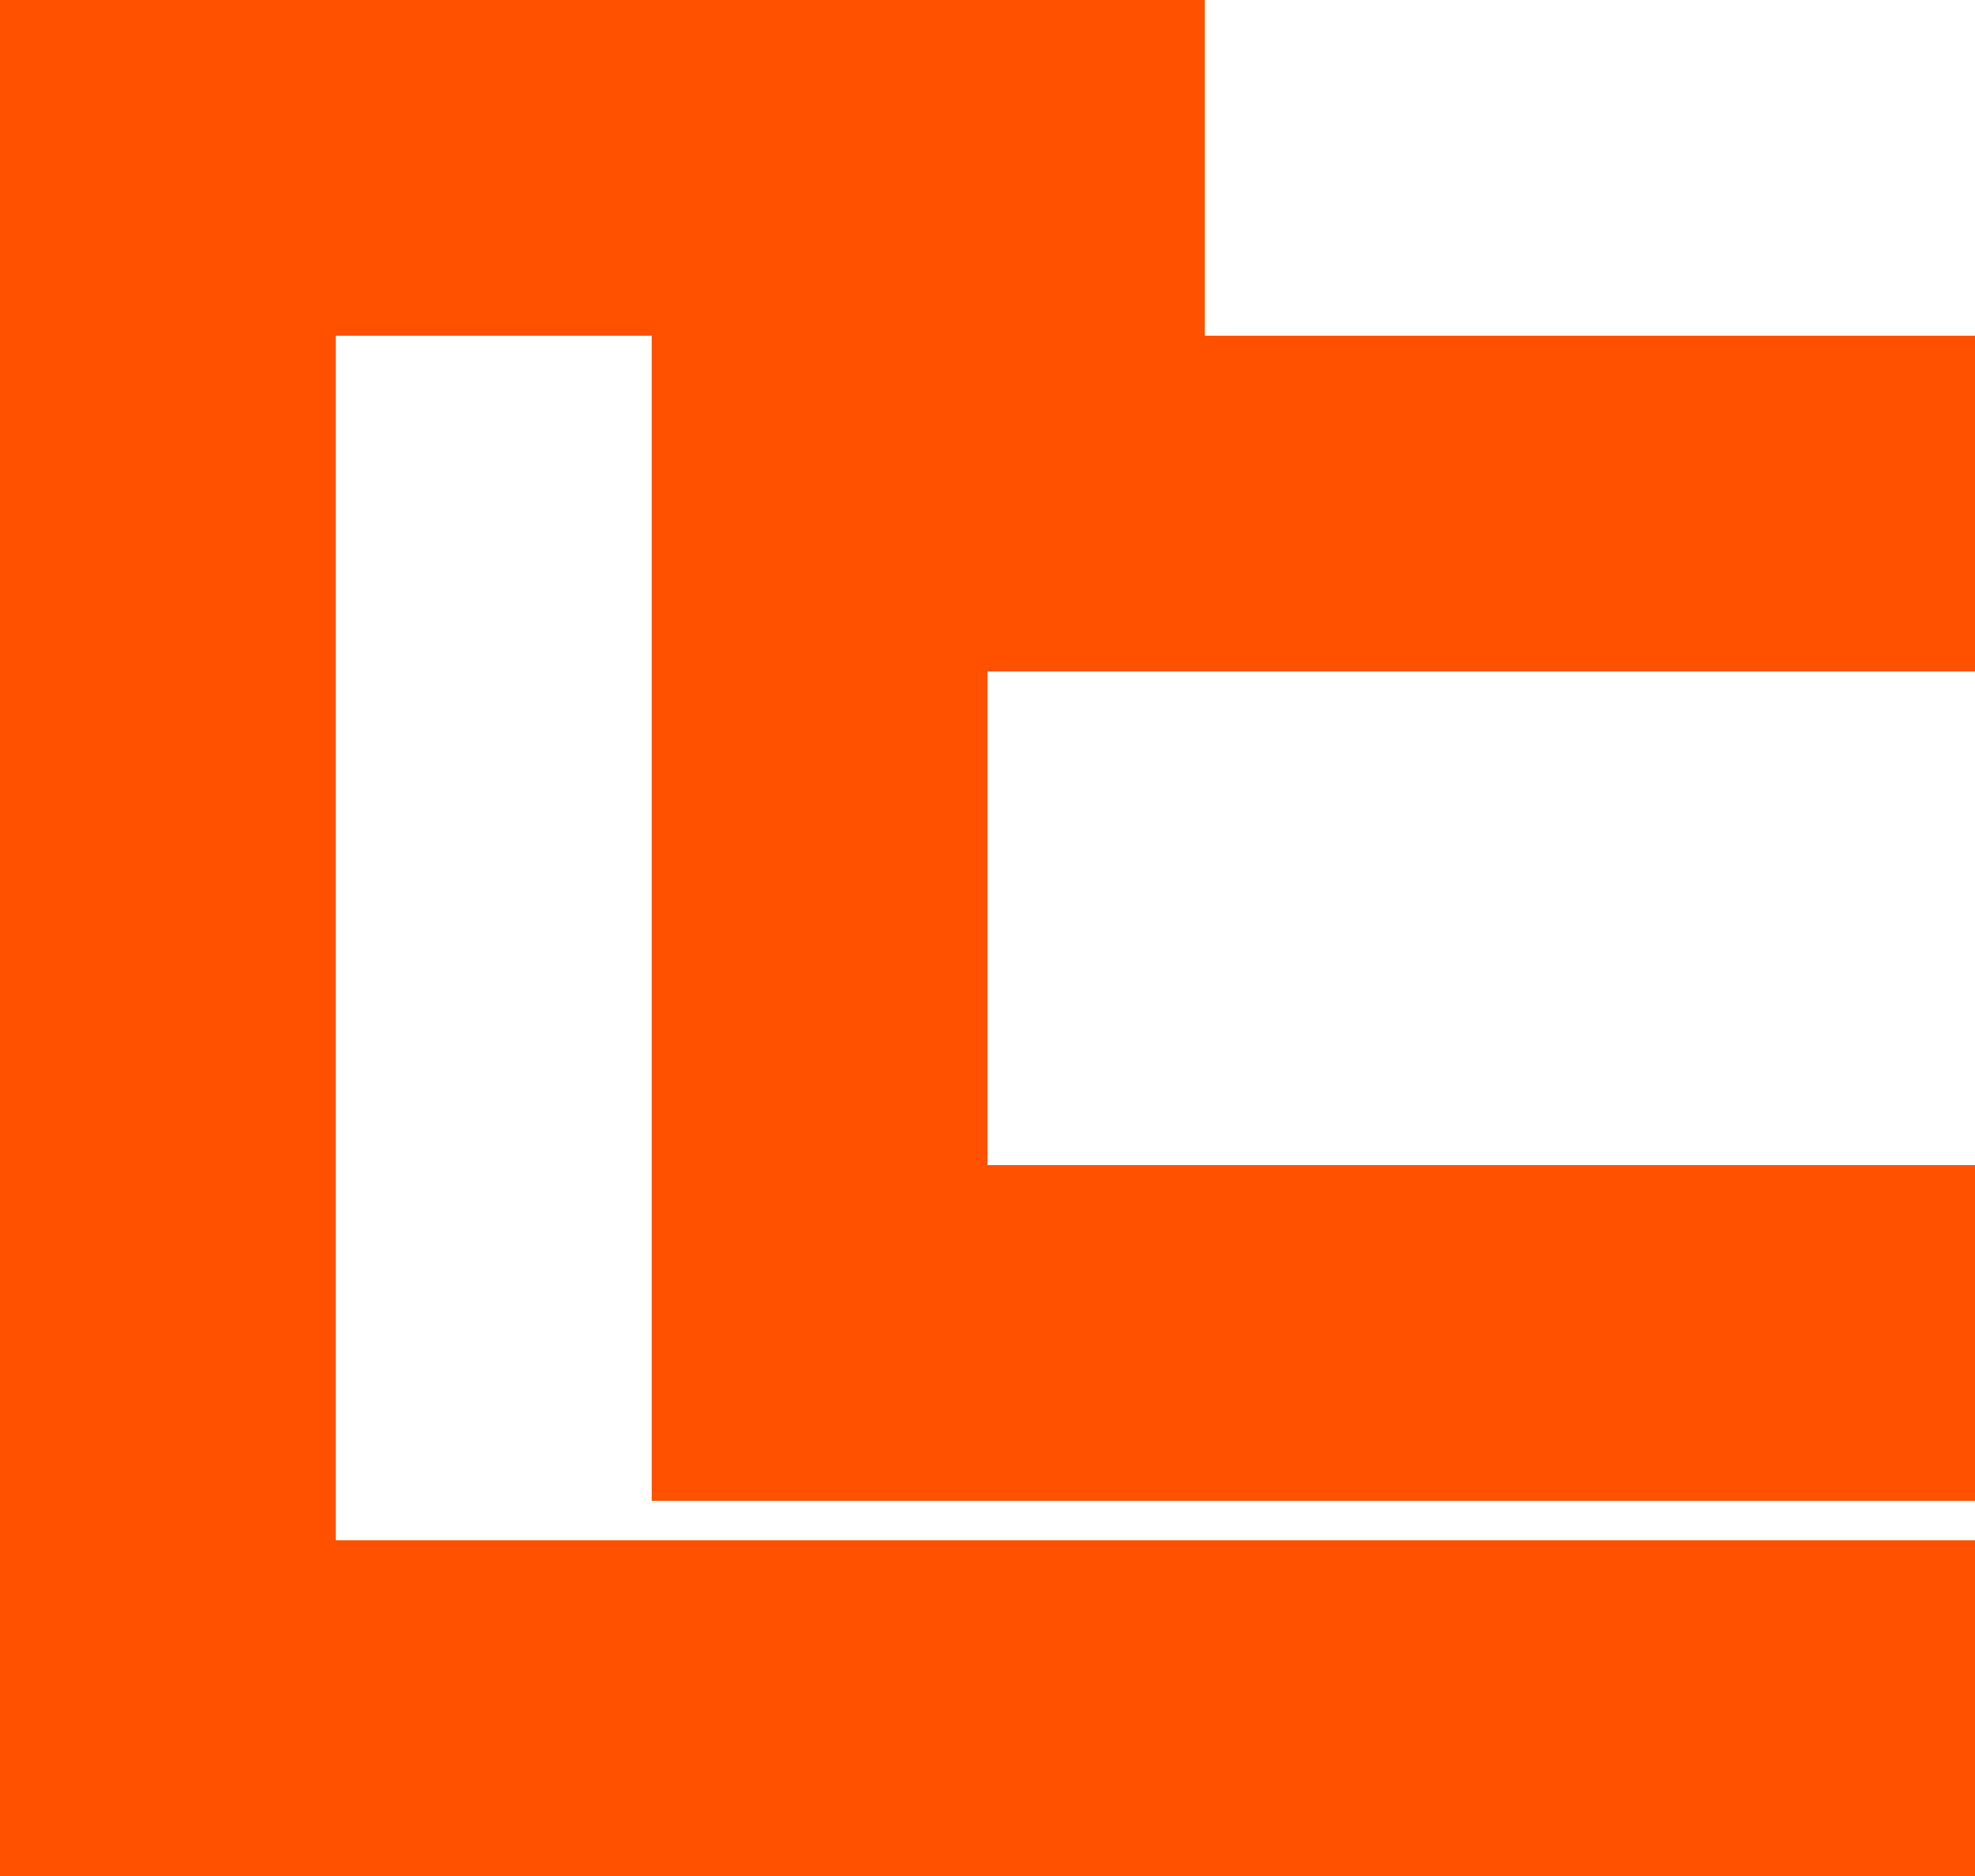
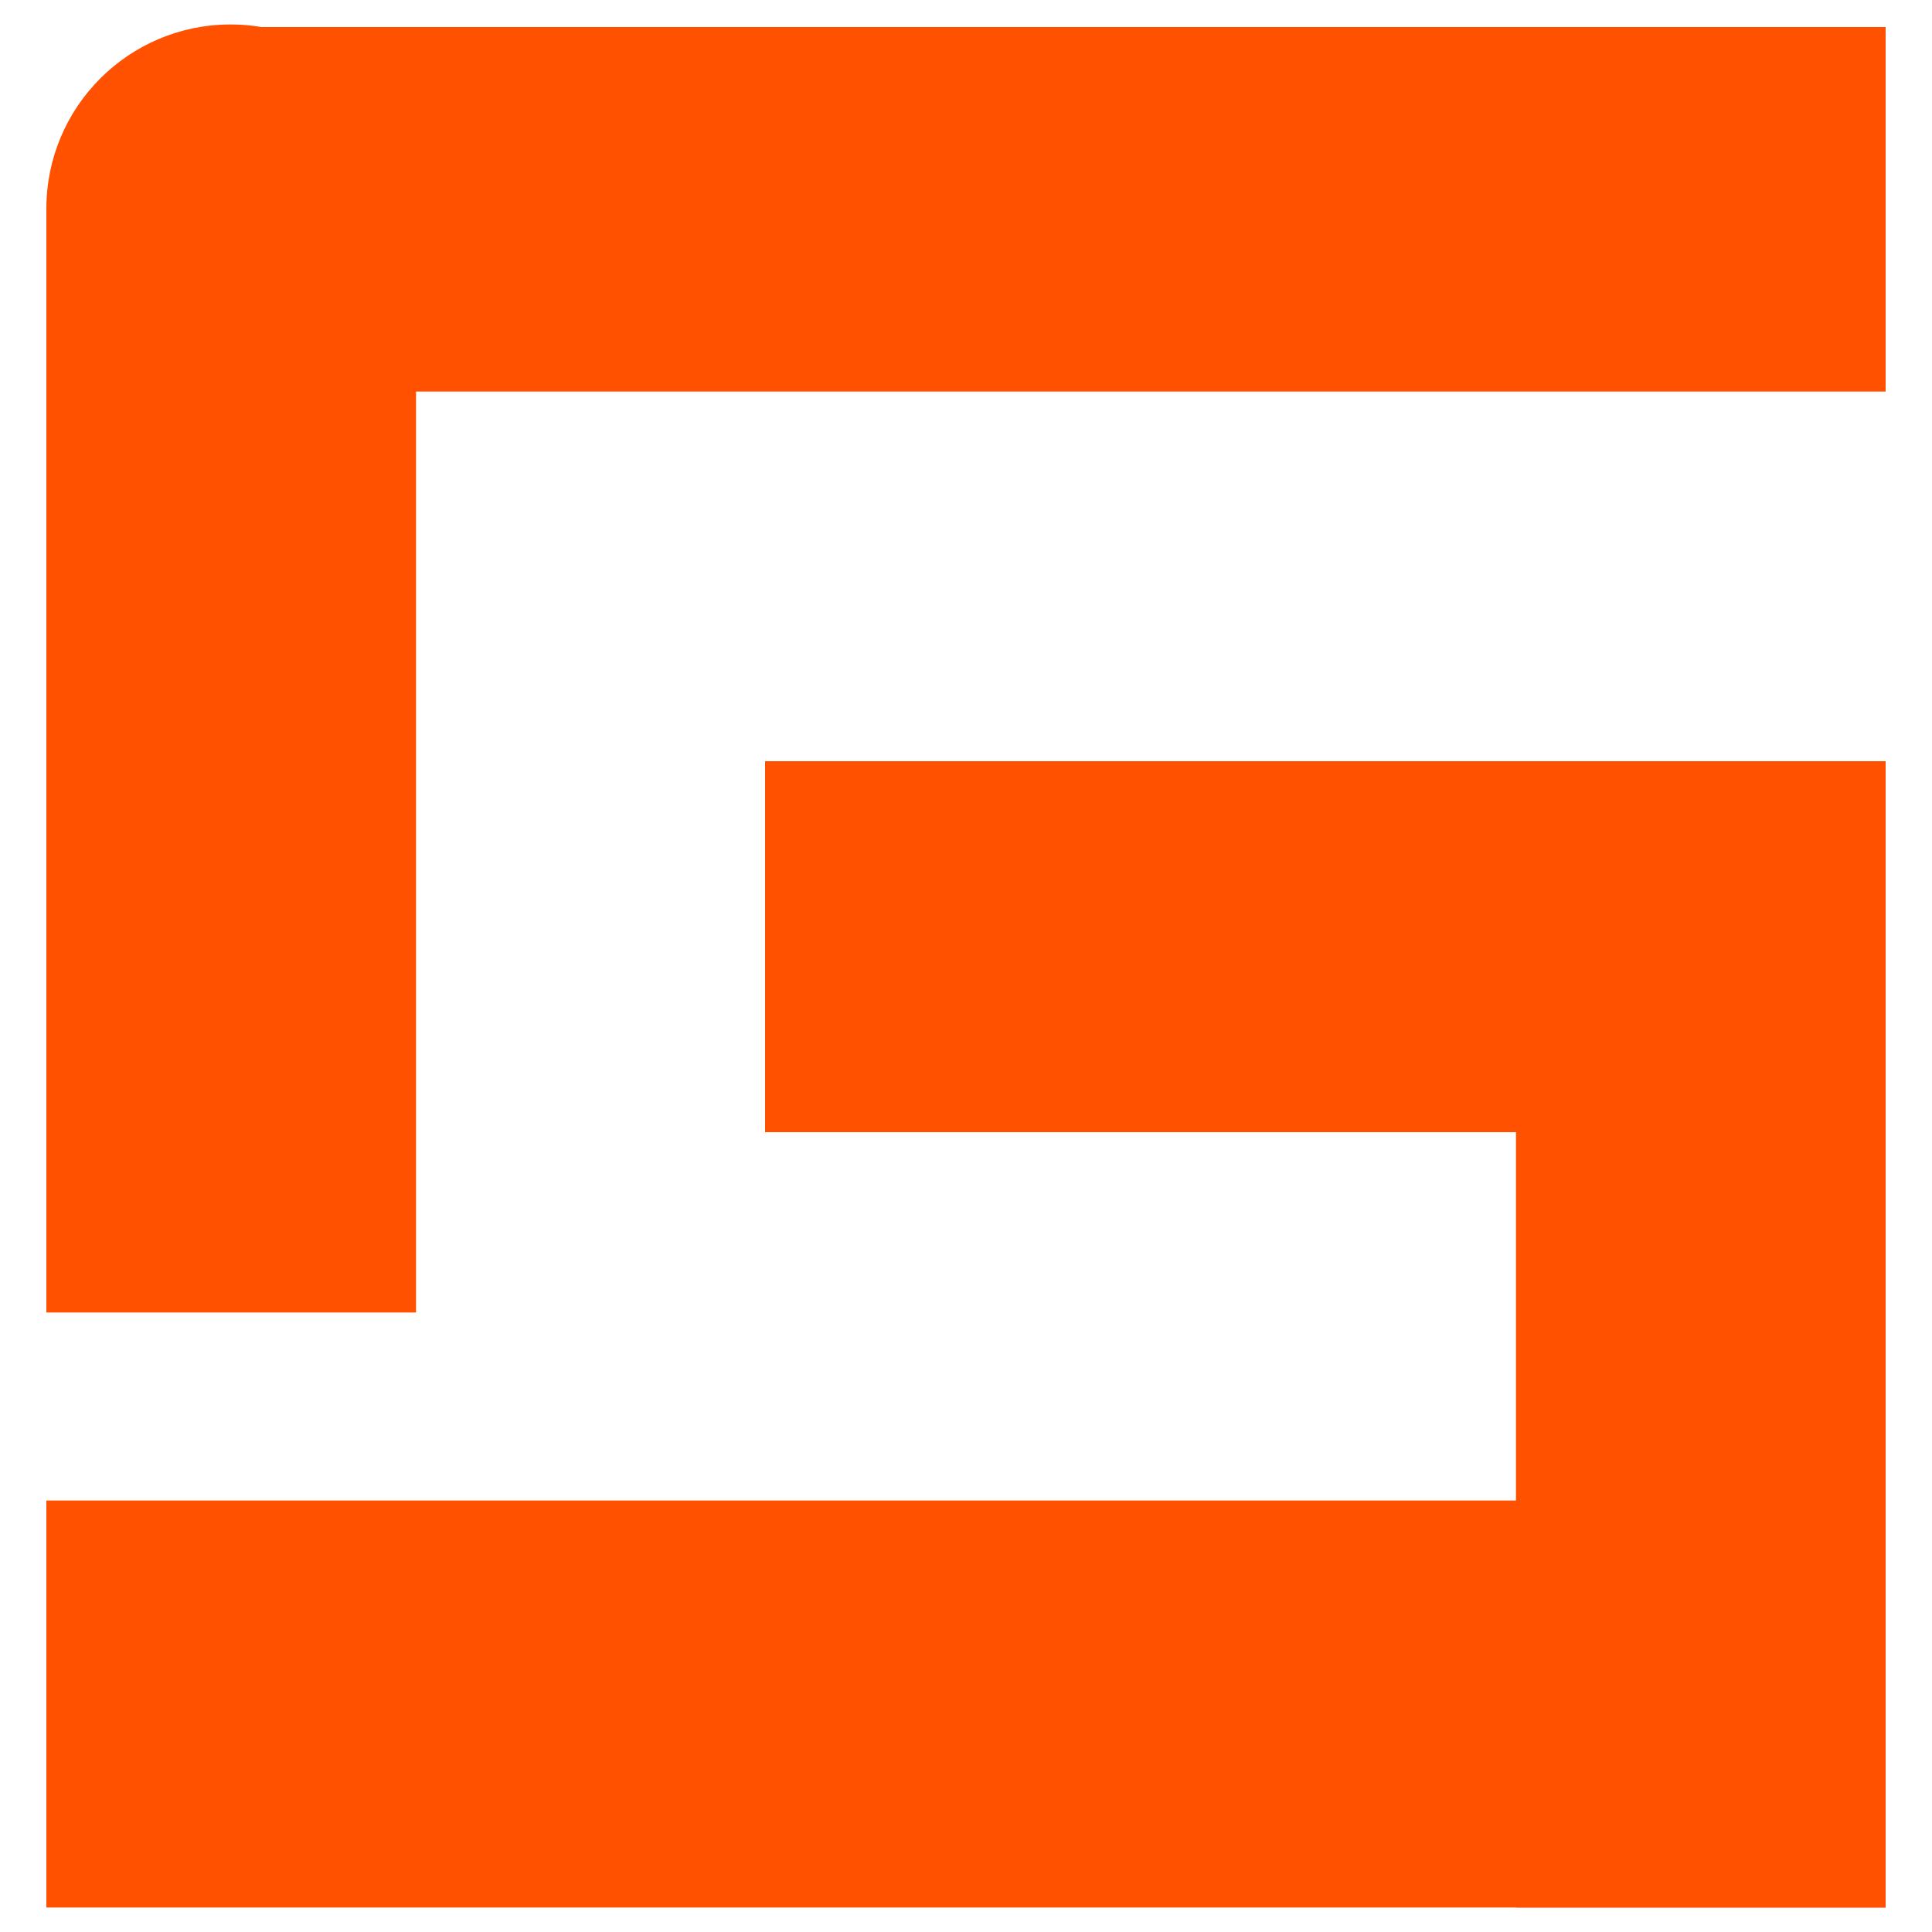
- <svg xmlns="http://www.w3.org/2000/svg" viewBox="0 0 100 95" fill="none">
-   <rect x="0" y="0" width="17" height="95" fill="#ff5100" />
-   <rect x="0" y="0" width="61" height="17" fill="#ff5100" />
-   <rect x="33" y="17" width="67" height="17" fill="#ff5100" />
-   <rect x="33" y="34" width="17" height="25" fill="#ff5100" />
-   <rect x="33" y="59" width="67" height="17" fill="#ff5100" />
-   <rect x="0" y="78" width="100" height="17" fill="#ff5100" />
+ <svg xmlns="http://www.w3.org/2000/svg" viewBox="0 0 1500 1500">
+   <g transform="translate(36 19)">
+     <rect x="143" y="2" width="1285" height="283" fill="#ff5100" />
+     <rect x="0" y="143" width="287" height="857" fill="#ff5100" />
+     <circle cx="143" cy="143" r="143" fill="#ff5100" />
+     <rect x="558" y="572" width="870" height="288" fill="#ff5100" />
+     <rect x="1141" y="572" width="287" height="890" fill="#ff5100" />
+     <rect x="0" y="1146" width="1428" height="316" fill="#ff5100" />
+   </g>
</svg>
